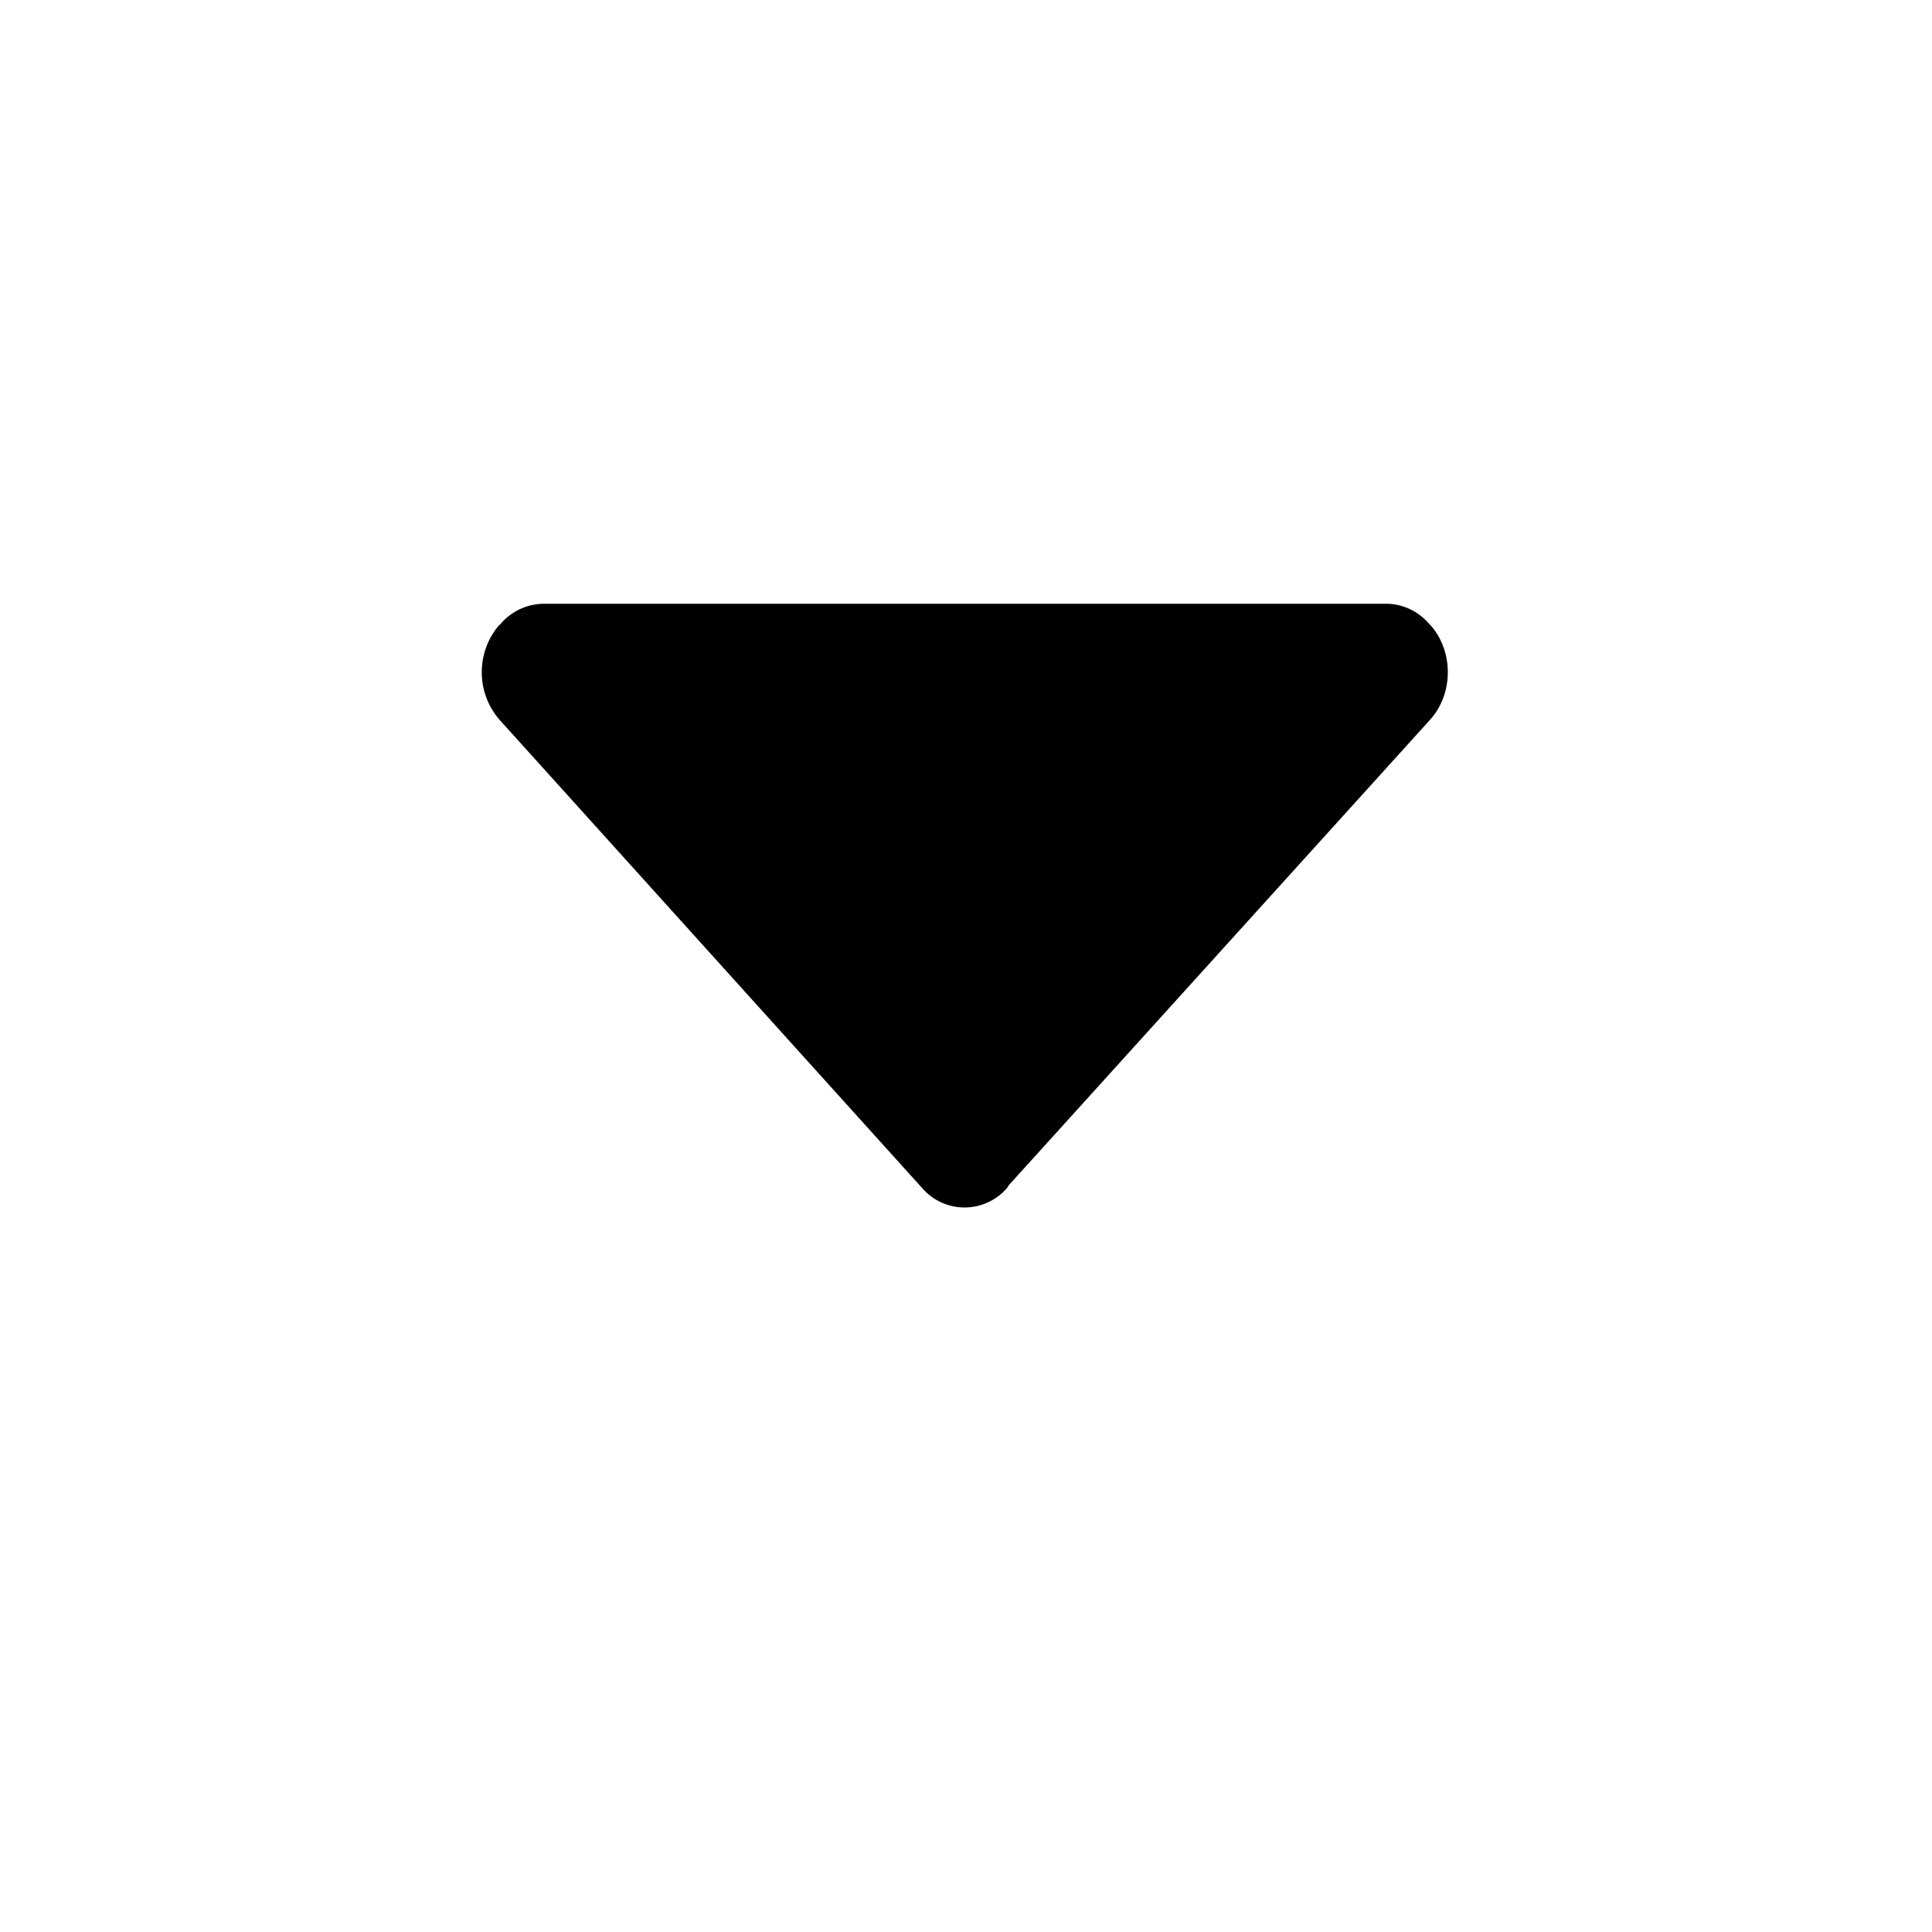
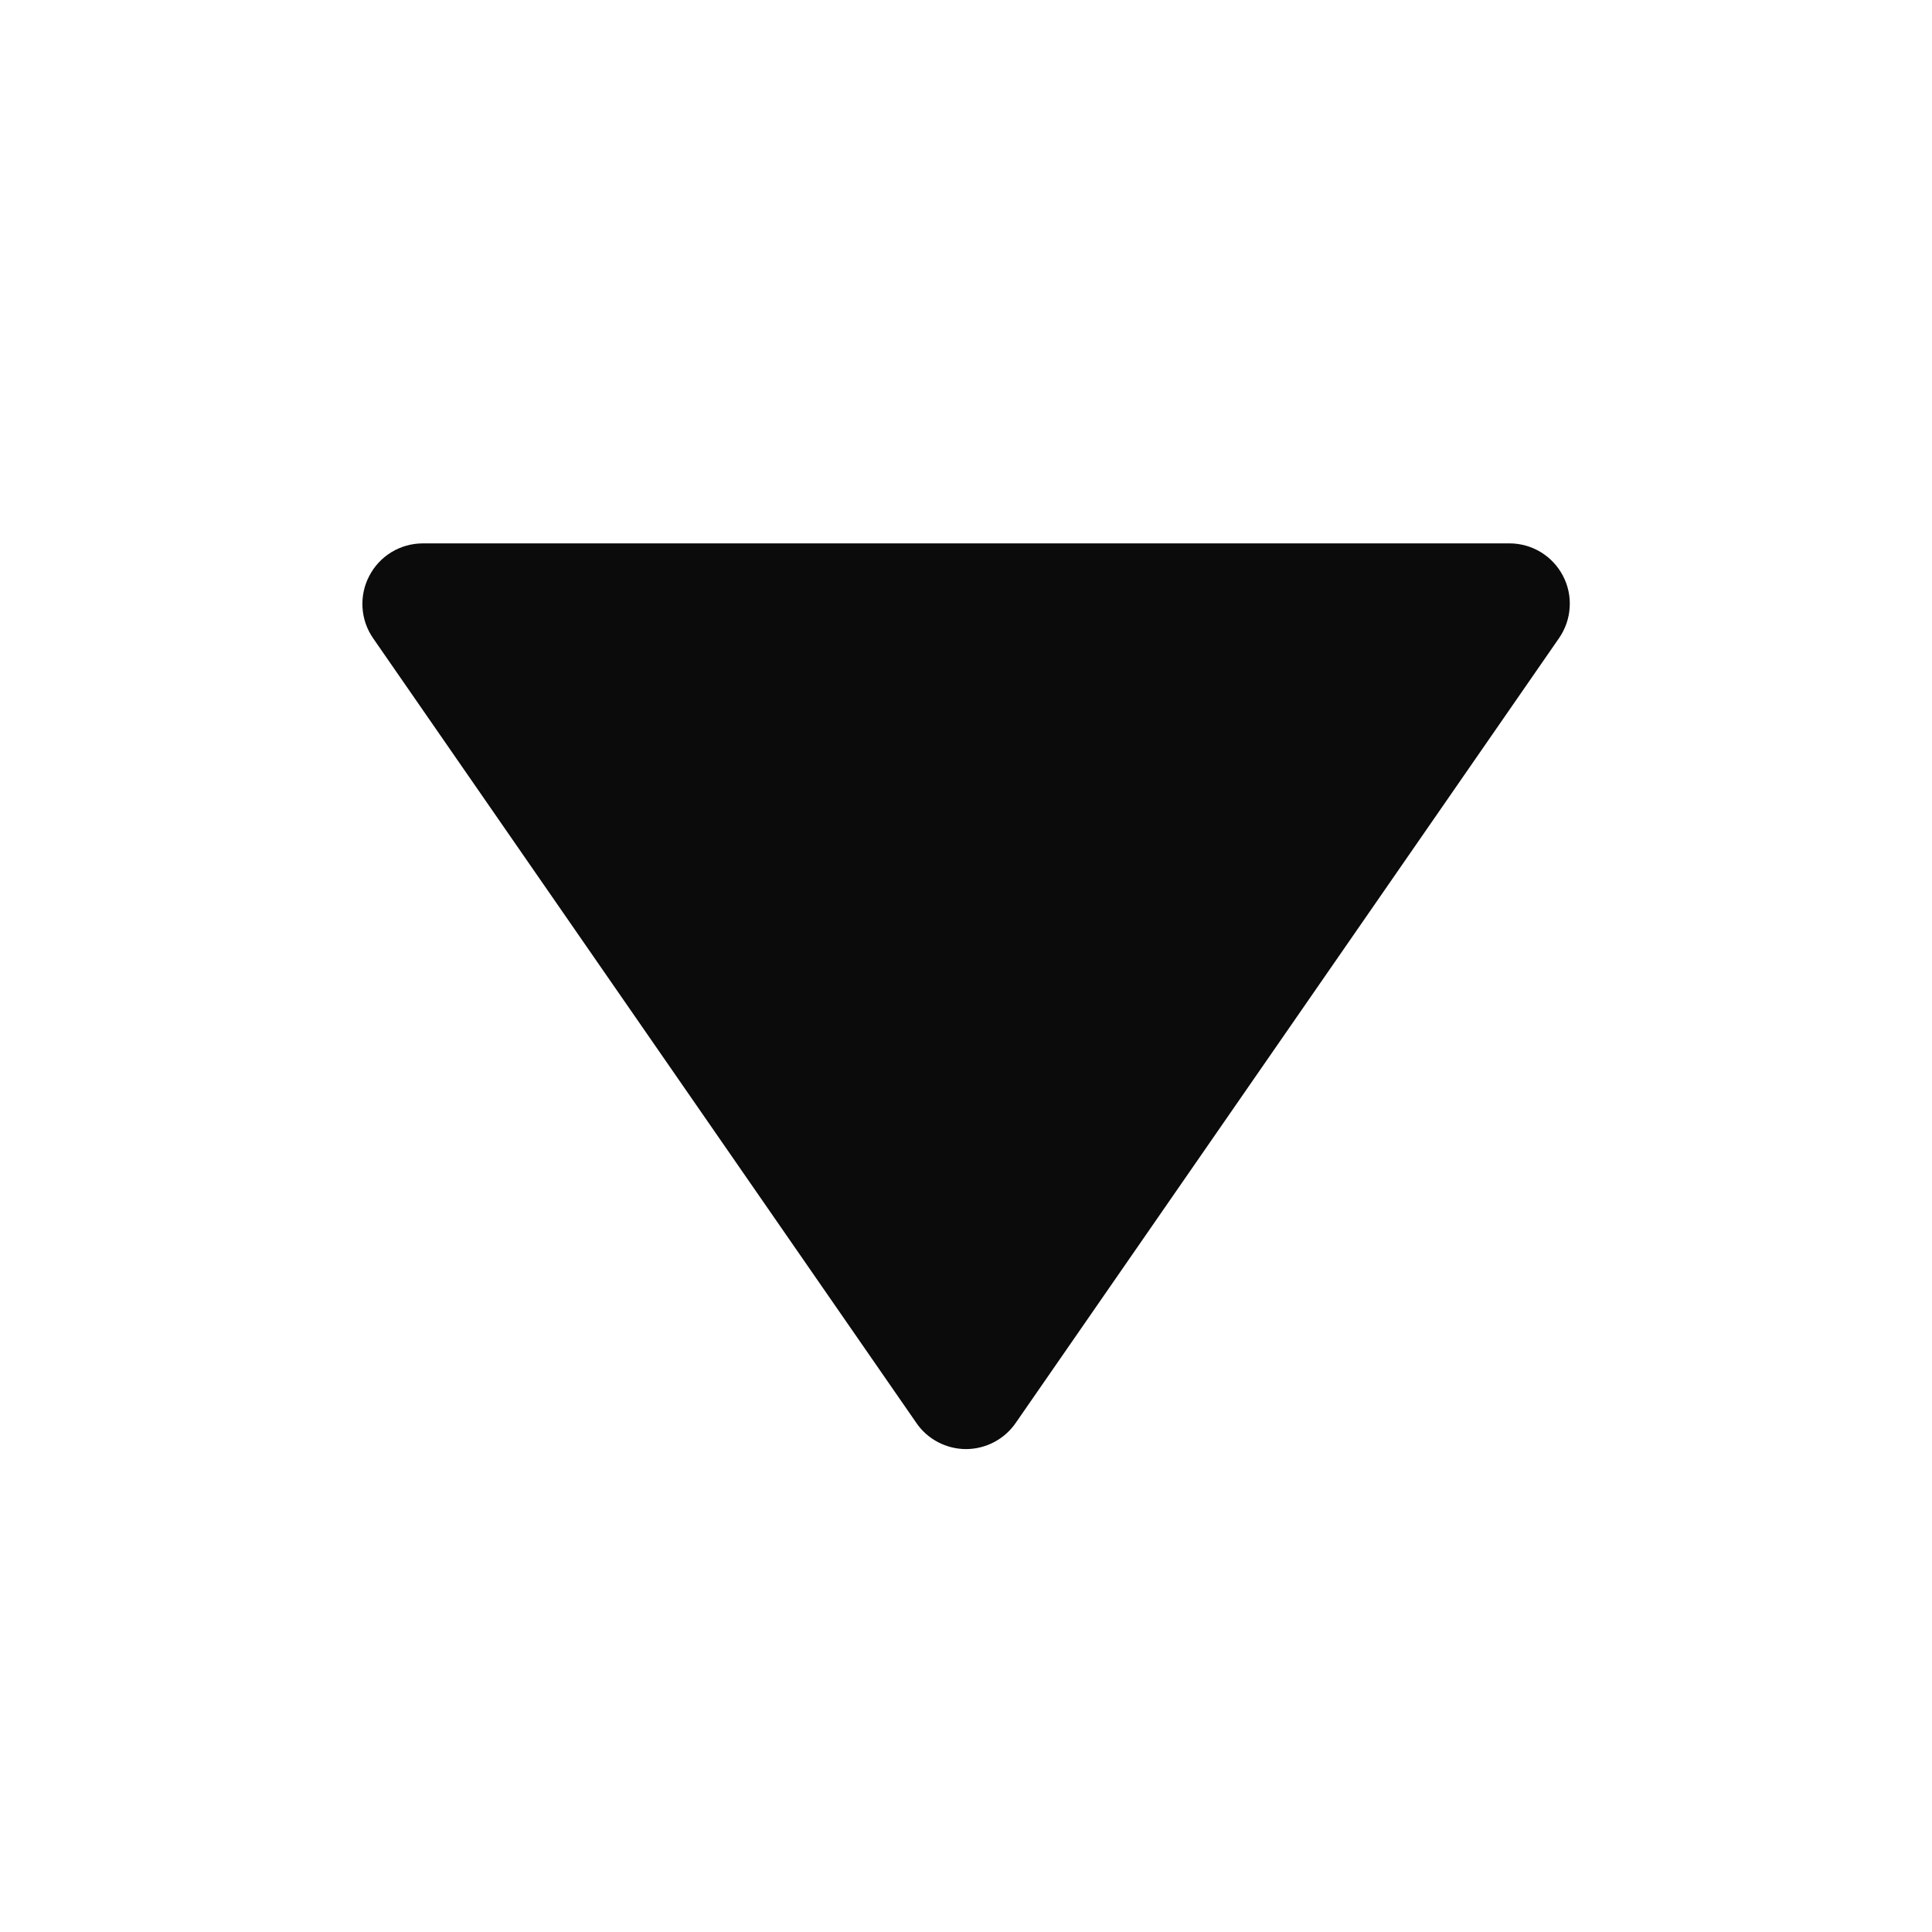
- <svg xmlns="http://www.w3.org/2000/svg" width="32" height="32" id="arrow">
-   <path d="M16.682 19.674c.01-.012.014-.028.024-.04l6.982-7.714c.39-.434.39-1.138 0-1.572-.004-.004-.008-.006-.012-.008a.936.936 0 0 0-.712-.34H8.998a.948.948 0 0 0-.722.352l-.004-.004a1.202 1.202 0 0 0 0 1.572l6.998 7.754a.928.928 0 0 0 1.412 0z" />
+ <svg xmlns="http://www.w3.org/2000/svg" width="24" height="24" viewBox="0 0 24 24" fill="none">
+   <path d="M11.384 17.677C11.452 17.777 11.544 17.858 11.652 17.915C11.759 17.971 11.879 18.001 12 18.001C12.121 18.001 12.241 17.971 12.348 17.915C12.456 17.858 12.548 17.777 12.617 17.677L19.367 7.927C19.445 7.814 19.491 7.683 19.499 7.546C19.508 7.409 19.479 7.273 19.415 7.152C19.351 7.03 19.256 6.929 19.139 6.858C19.021 6.787 18.887 6.75 18.75 6.75H5.25C5.113 6.751 4.98 6.788 4.863 6.859C4.746 6.93 4.651 7.032 4.588 7.153C4.524 7.274 4.495 7.41 4.503 7.546C4.511 7.683 4.556 7.814 4.634 7.927L11.384 17.677Z" fill="#0C0B0B" />
</svg>
